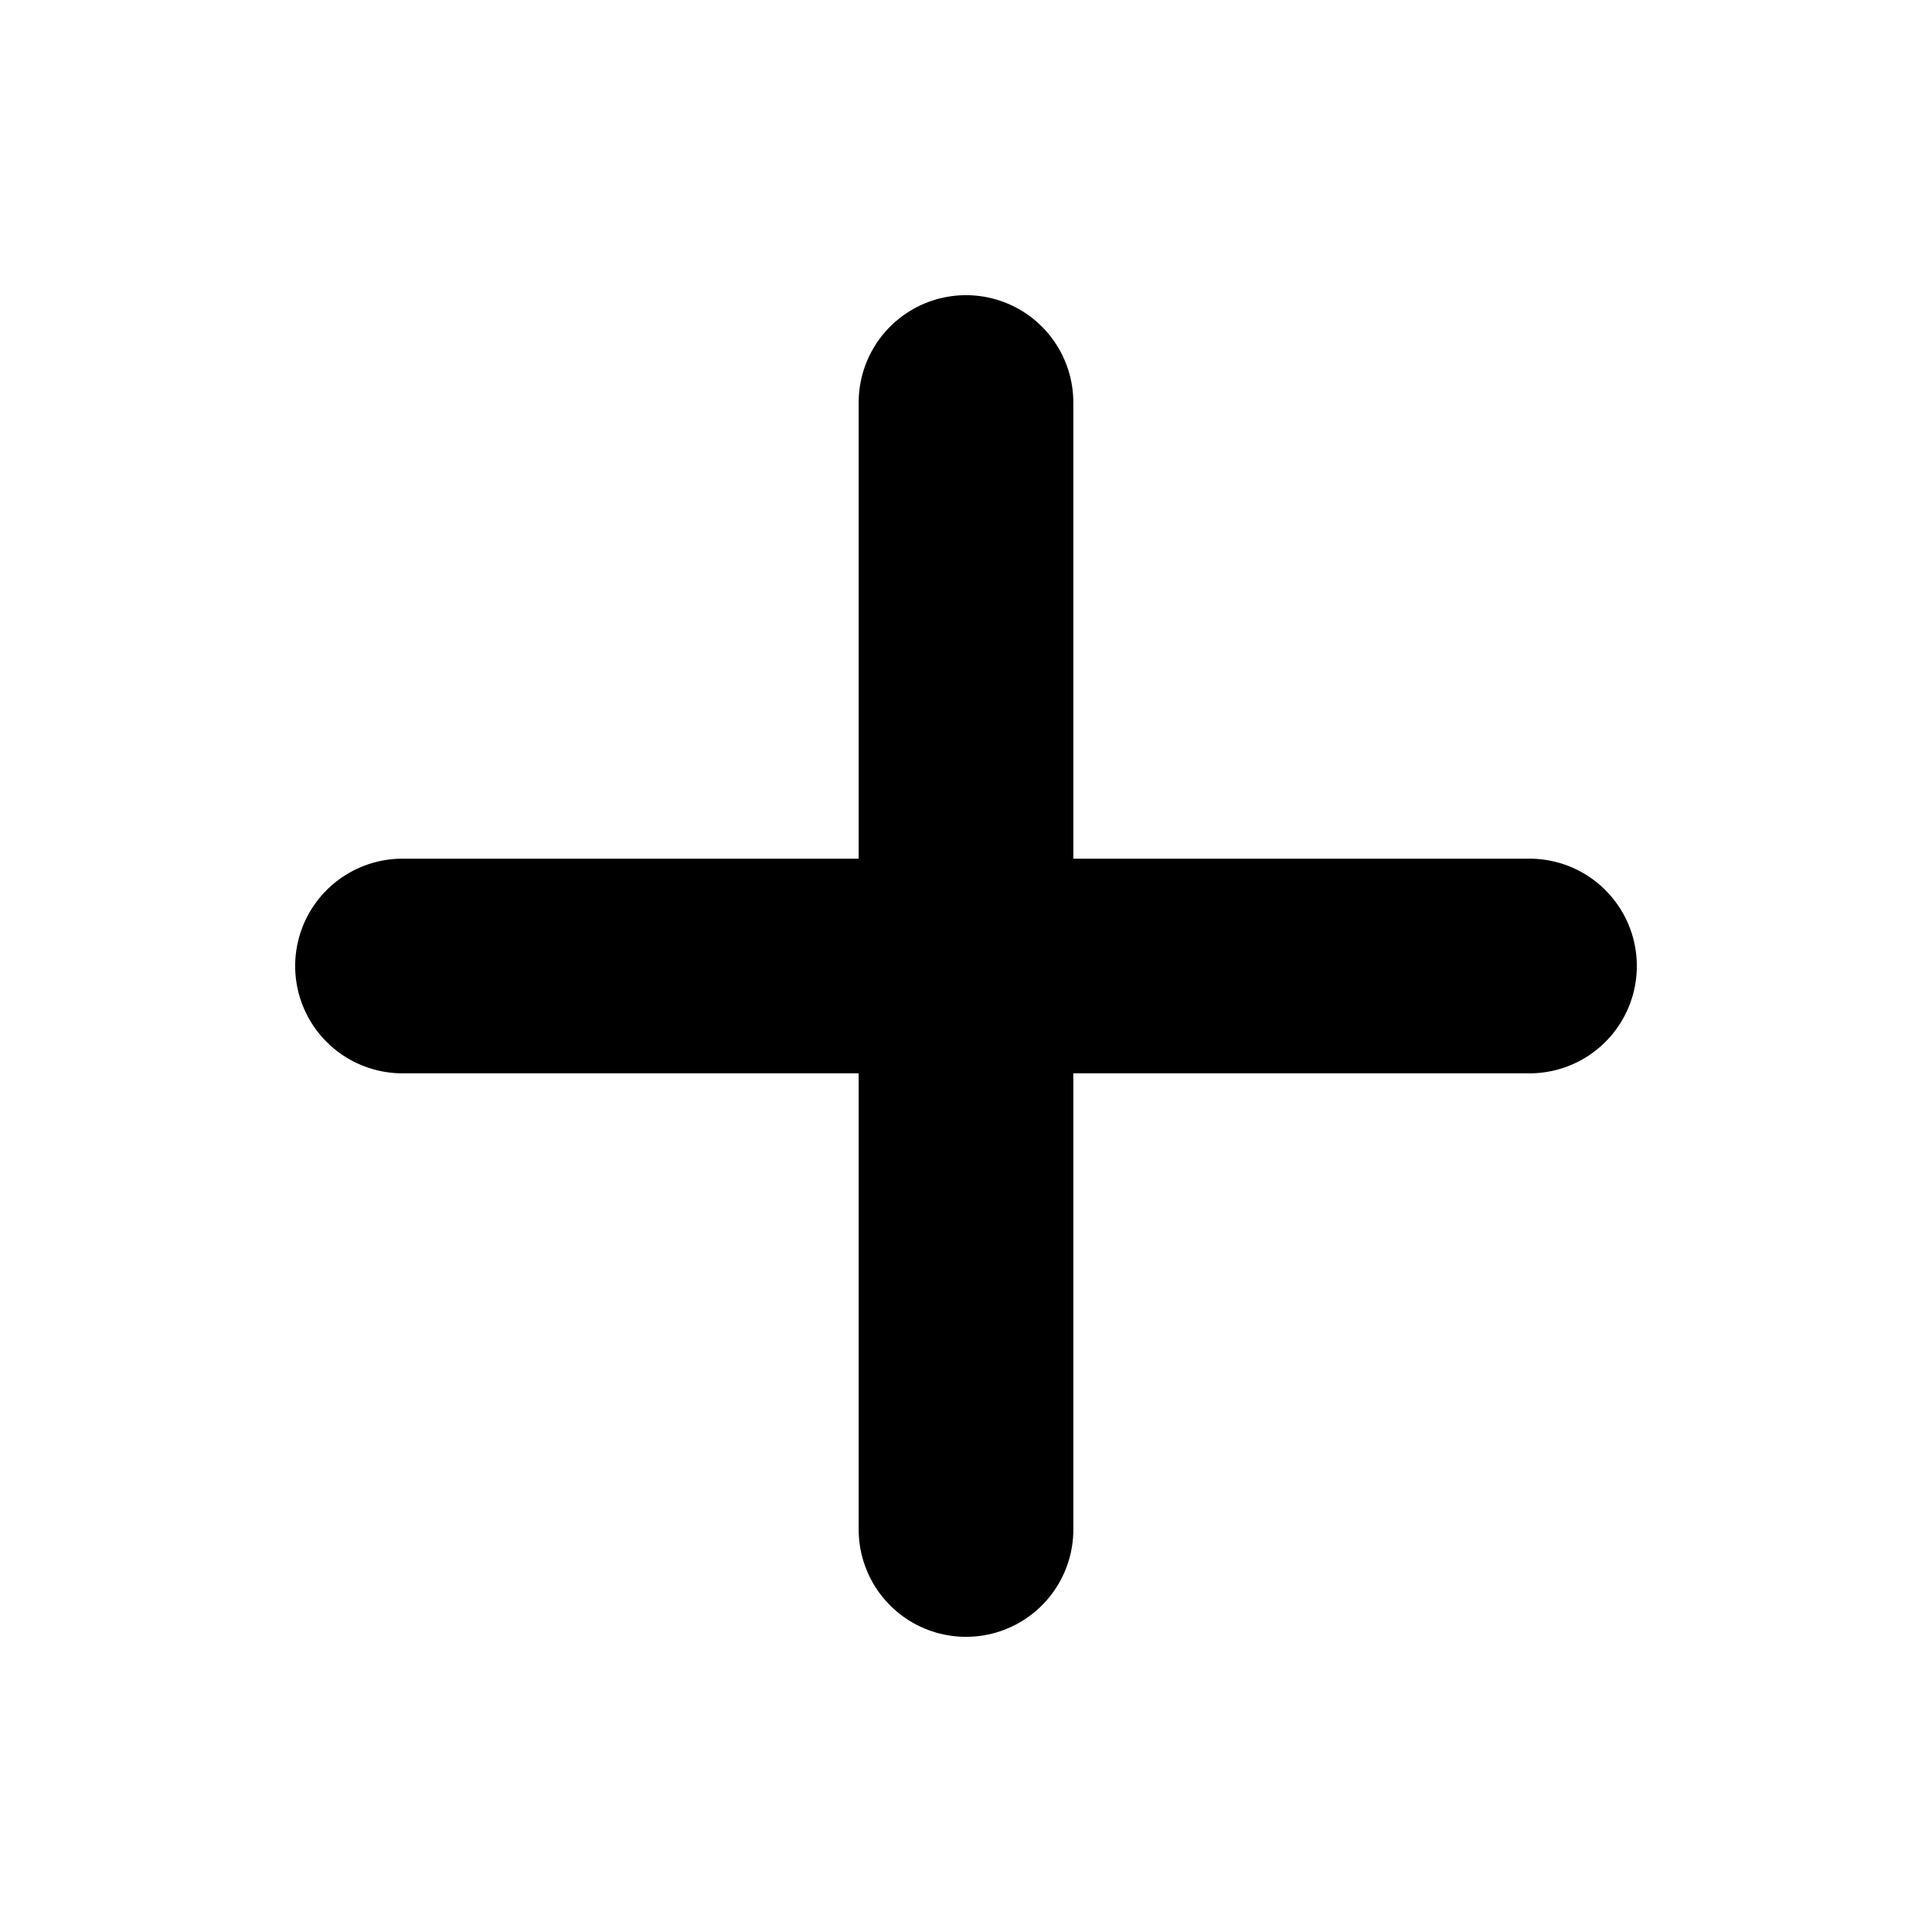
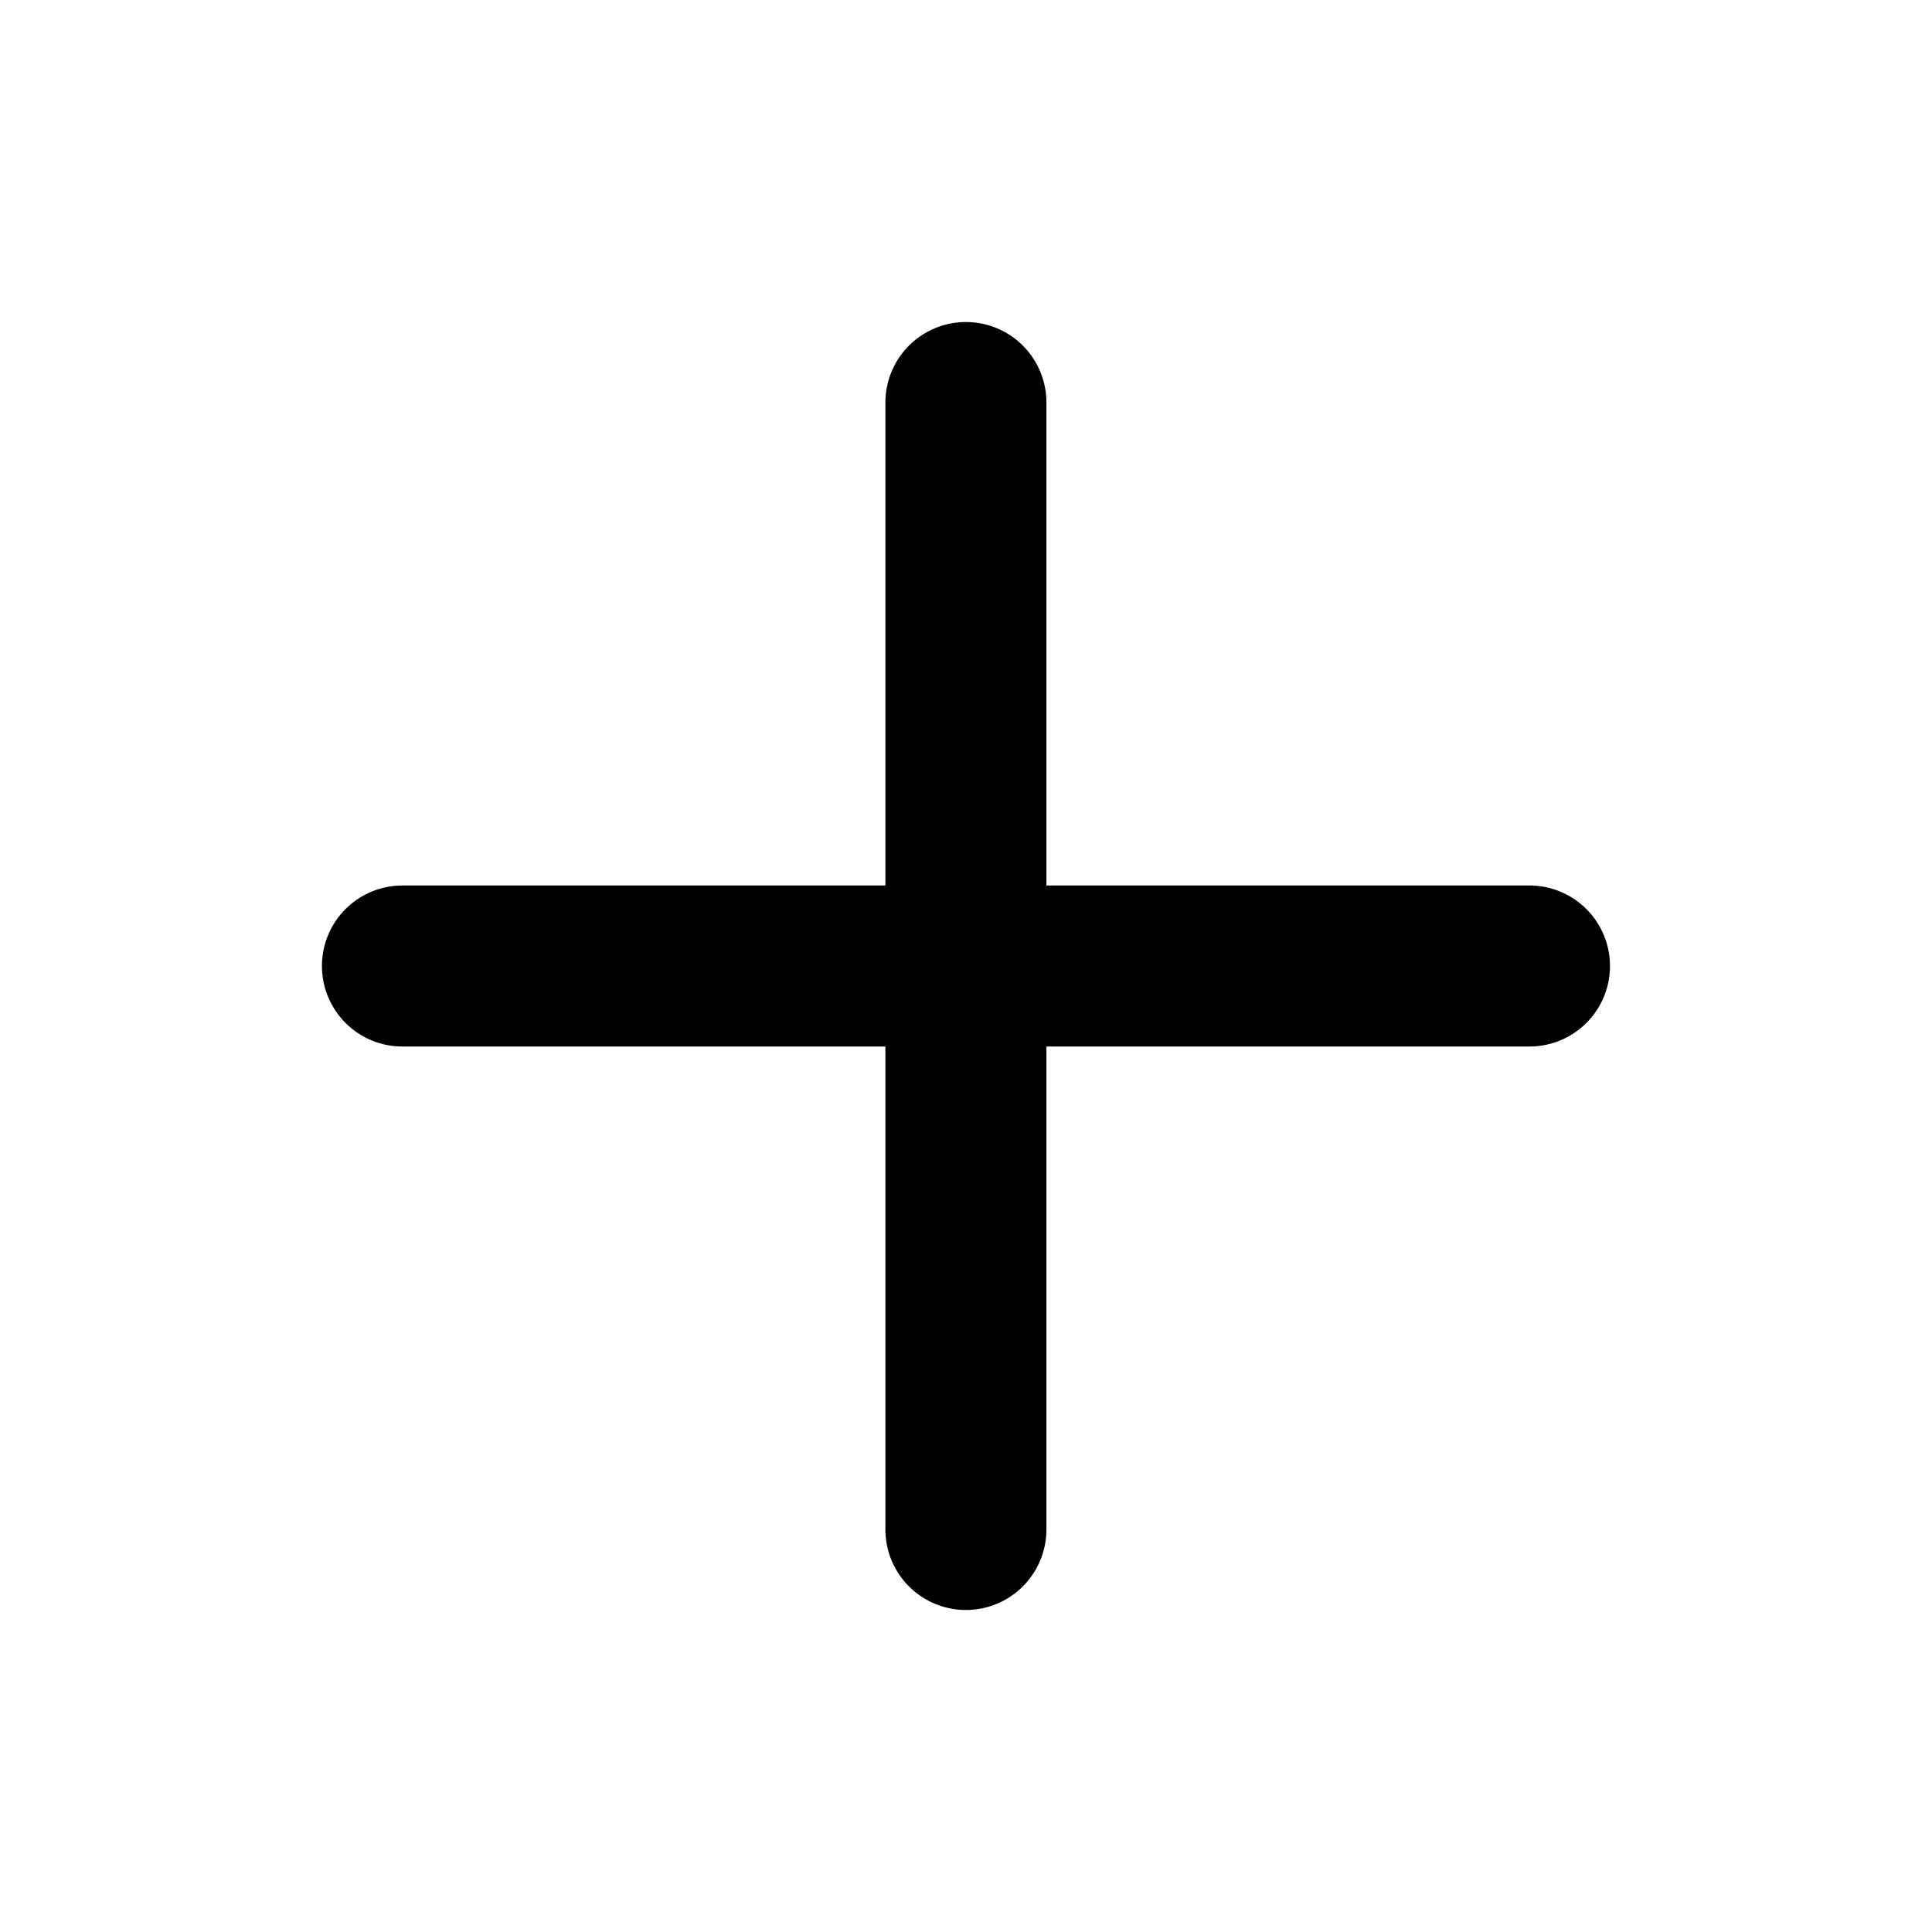
- <svg xmlns="http://www.w3.org/2000/svg" width="18" height="18" viewBox="0 0 18 18" fill="none">
-   <path d="M9 3.75V14.25" stroke="currentColor" stroke-width="2" stroke-linecap="round" stroke-linejoin="round" />
-   <path d="M3.75 9H14.25" stroke="currentColor" stroke-width="2" stroke-linecap="round" stroke-linejoin="round" />
+ <svg xmlns="http://www.w3.org/2000/svg" width="20" height="20" viewBox="0 0 20 20" fill="none">
+   <path d="M9.999 4.167V15.833M4.166 10H15.833" stroke="currentColor" stroke-width="1.667" stroke-linecap="round" stroke-linejoin="round" />
</svg>
